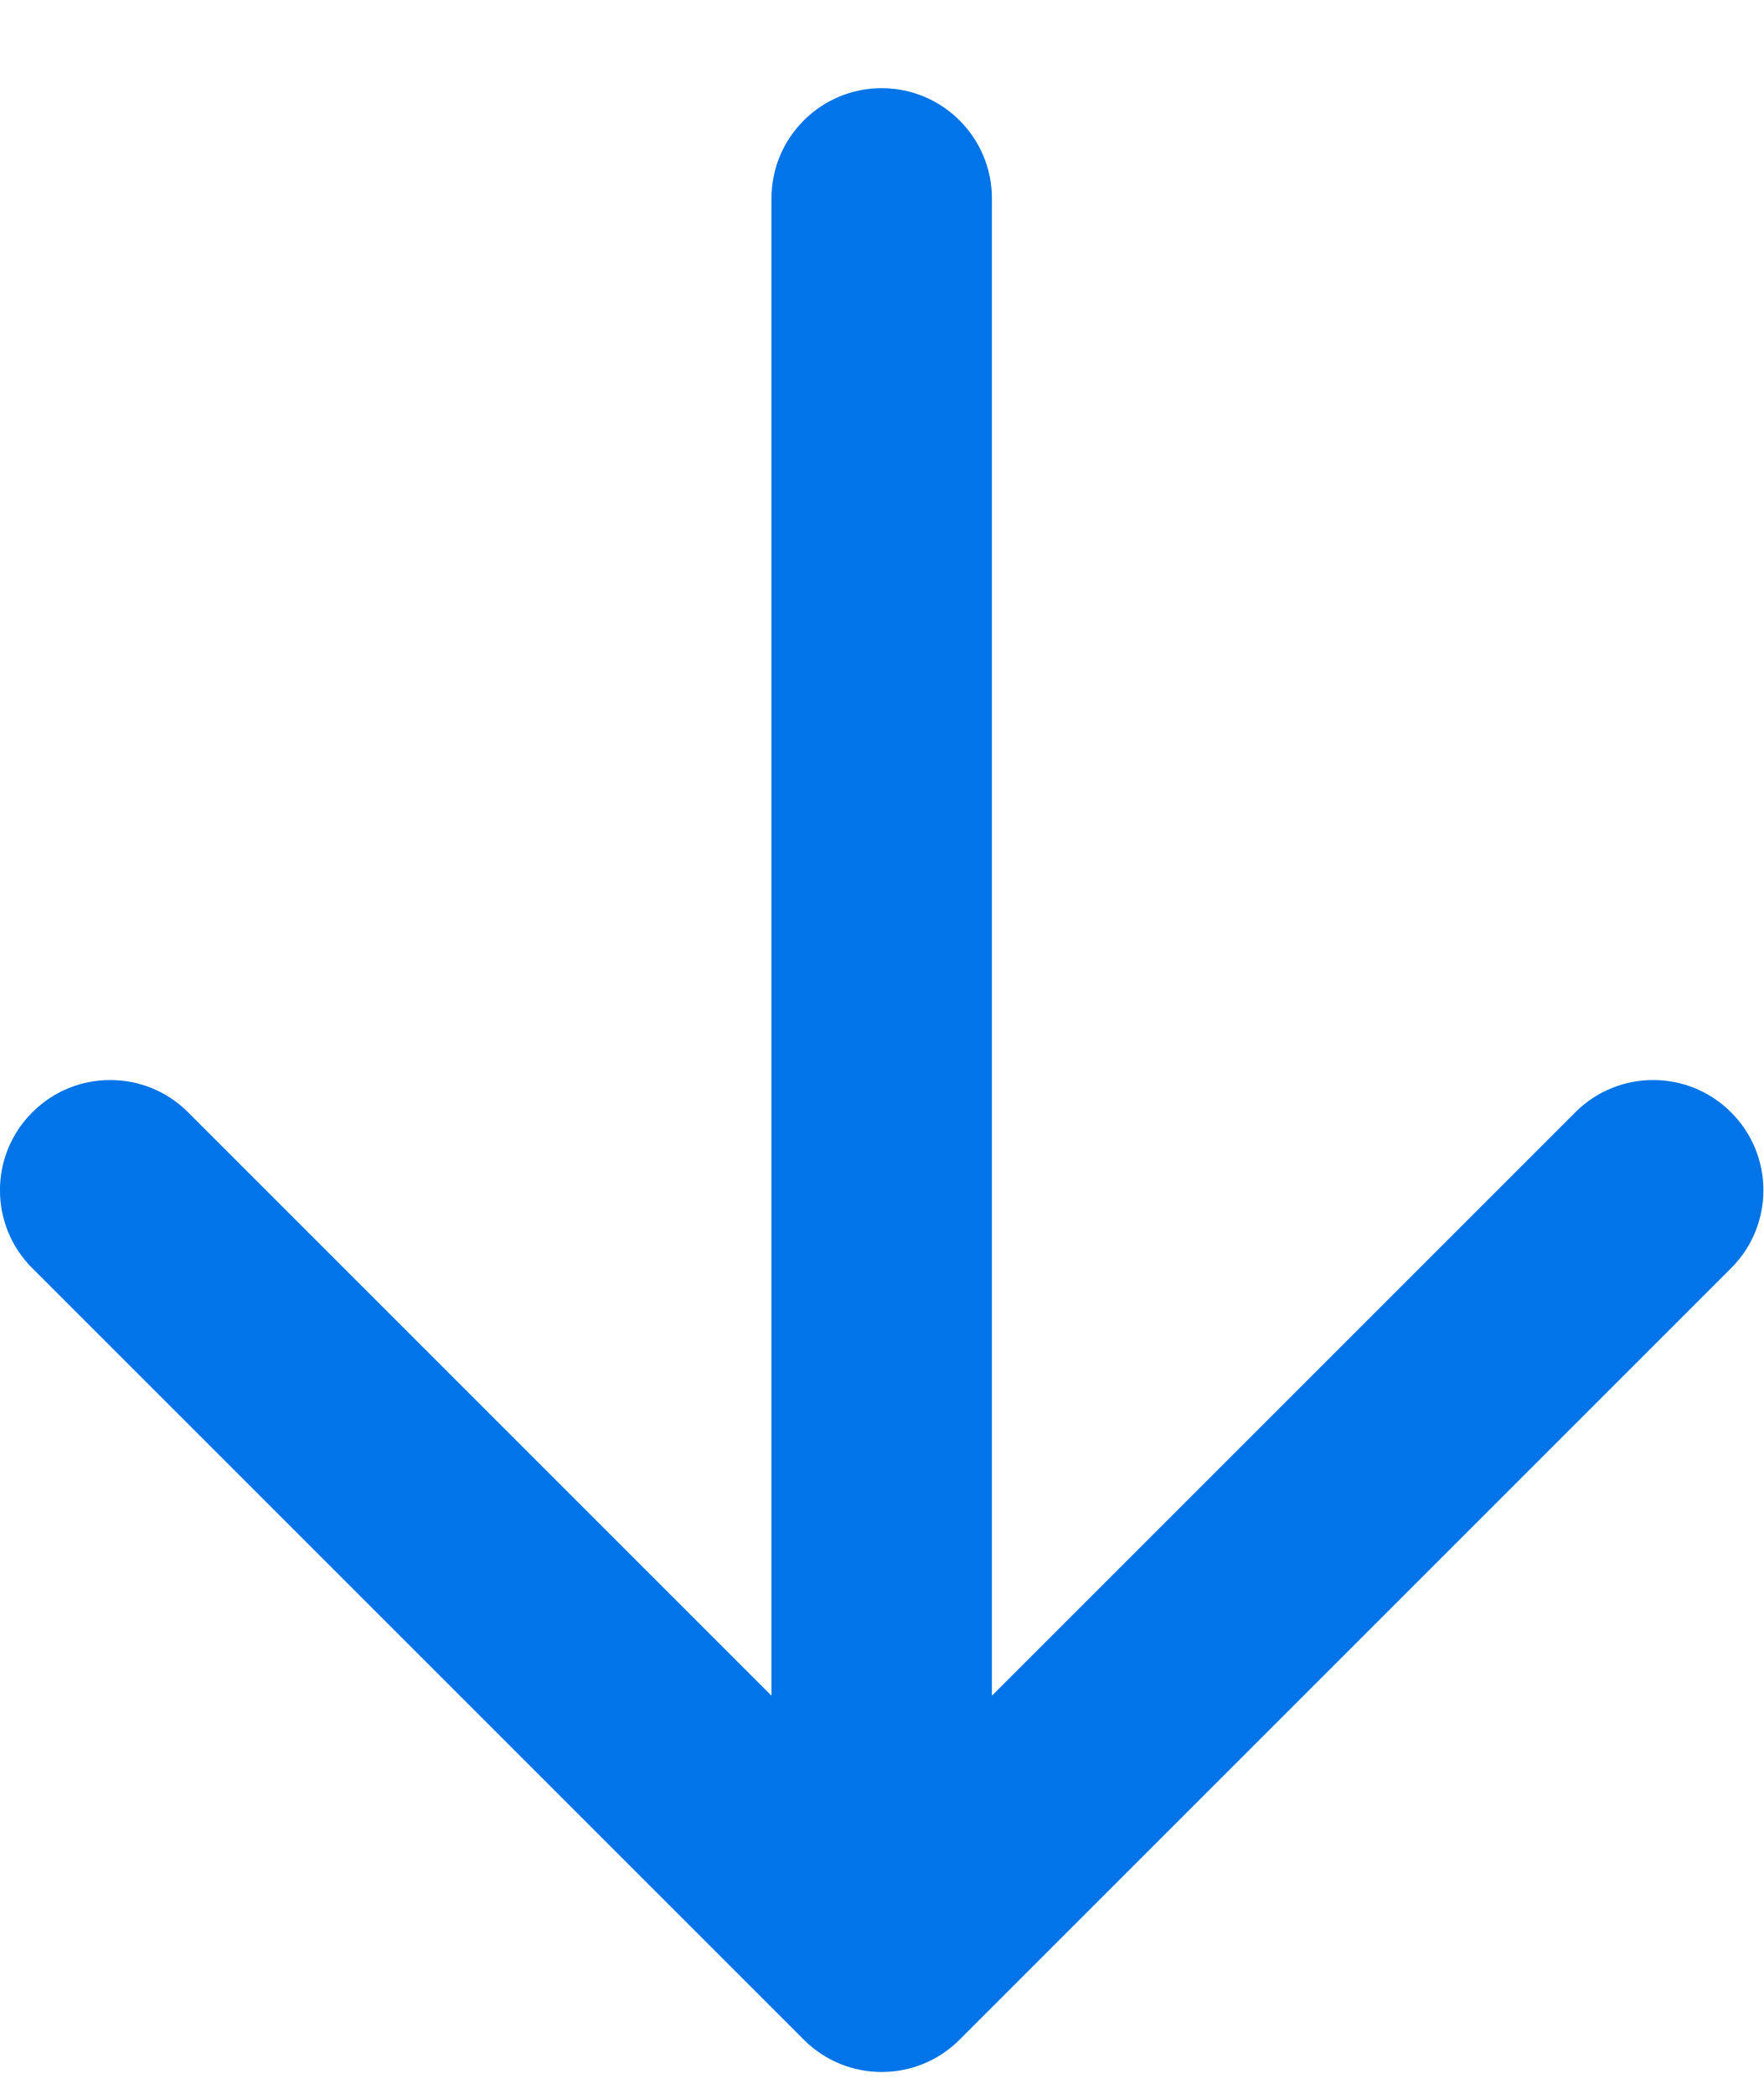
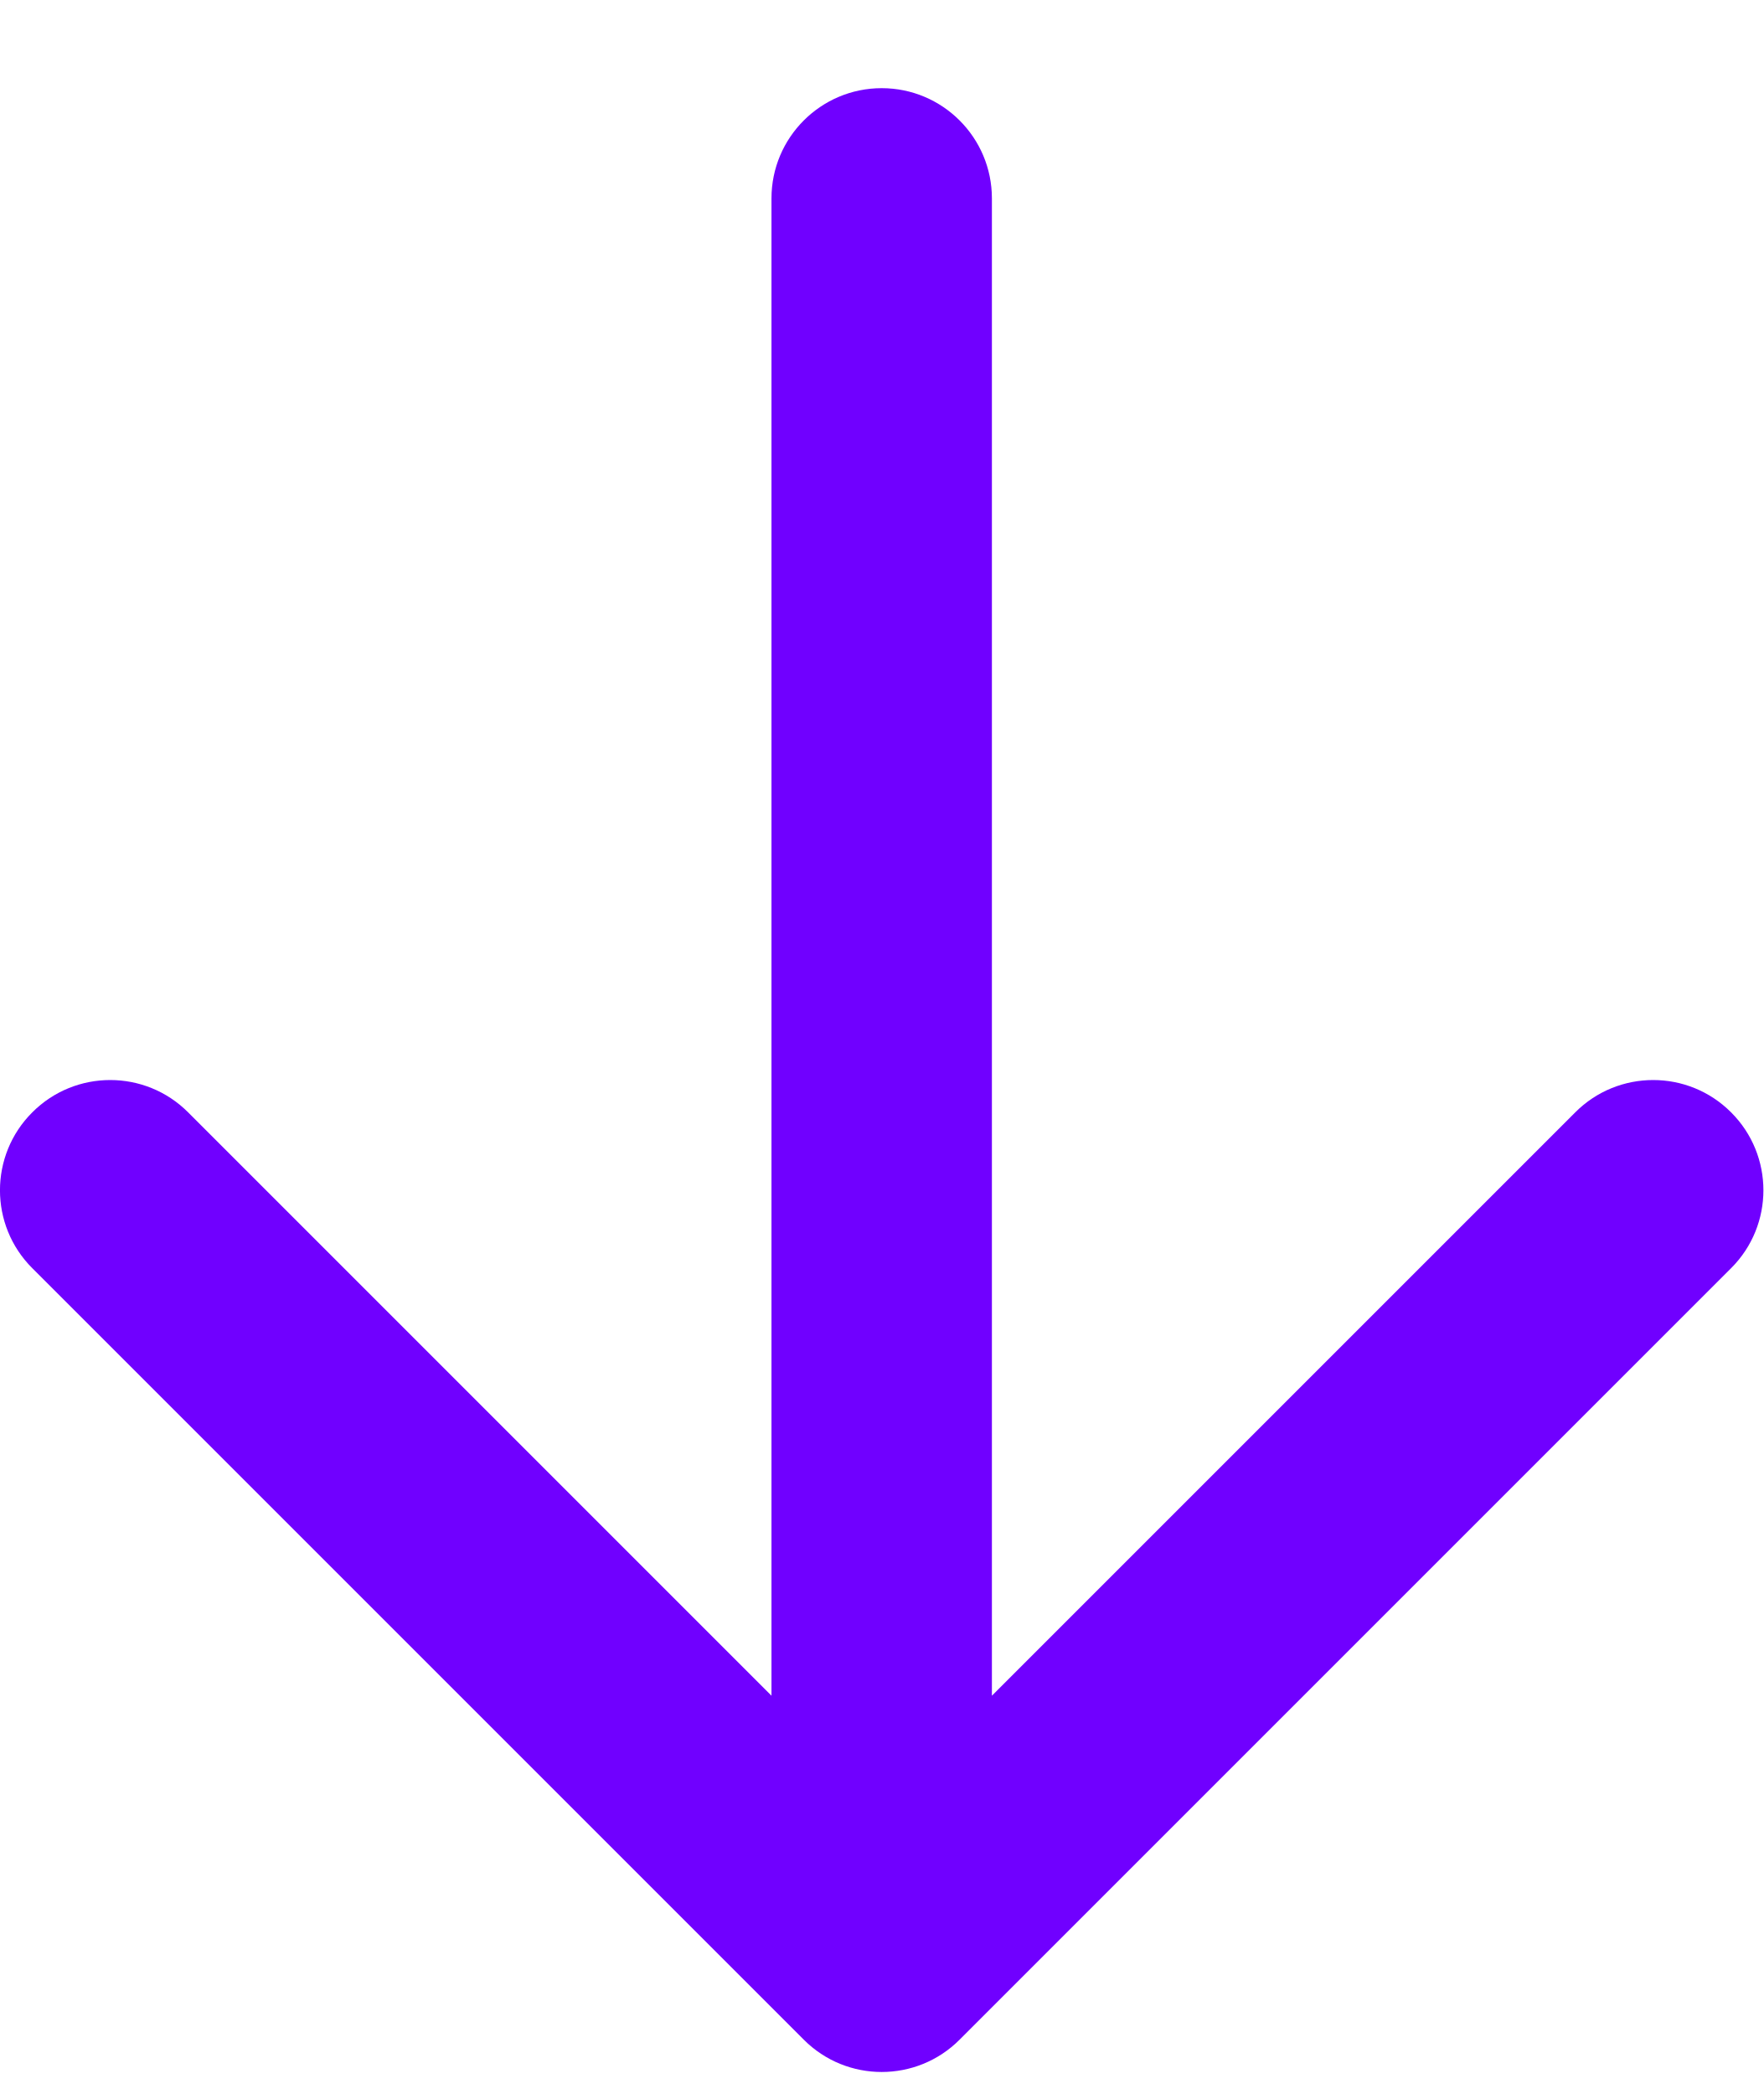
<svg xmlns="http://www.w3.org/2000/svg" width="16" height="19" viewBox="0 0 16 19" fill="none">
-   <path fill-rule="evenodd" clip-rule="evenodd" d="M8 0.8C8.552 0.8 9 1.248 9 1.8V15.386L14.293 10.093C14.683 9.702 15.317 9.702 15.707 10.093C16.098 10.483 16.098 11.117 15.707 11.507L8.707 18.507C8.317 18.898 7.683 18.898 7.293 18.507L0.293 11.507C-0.098 11.117 -0.098 10.483 0.293 10.093C0.683 9.702 1.317 9.702 1.707 10.093L7 15.386V1.8C7 1.248 7.448 0.8 8 0.8Z" fill="#0074E8" />
+   <path fill-rule="evenodd" clip-rule="evenodd" d="M8 0.8C8.552 0.8 9 1.248 9 1.8V15.386L14.293 10.093C14.683 9.702 15.317 9.702 15.707 10.093C16.098 10.483 16.098 11.117 15.707 11.507L8.707 18.507C8.317 18.898 7.683 18.898 7.293 18.507L0.293 11.507C-0.098 11.117 -0.098 10.483 0.293 10.093C0.683 9.702 1.317 9.702 1.707 10.093L7 15.386V1.8C7 1.248 7.448 0.8 8 0.8Z" fill="#7000FF" />
</svg>
